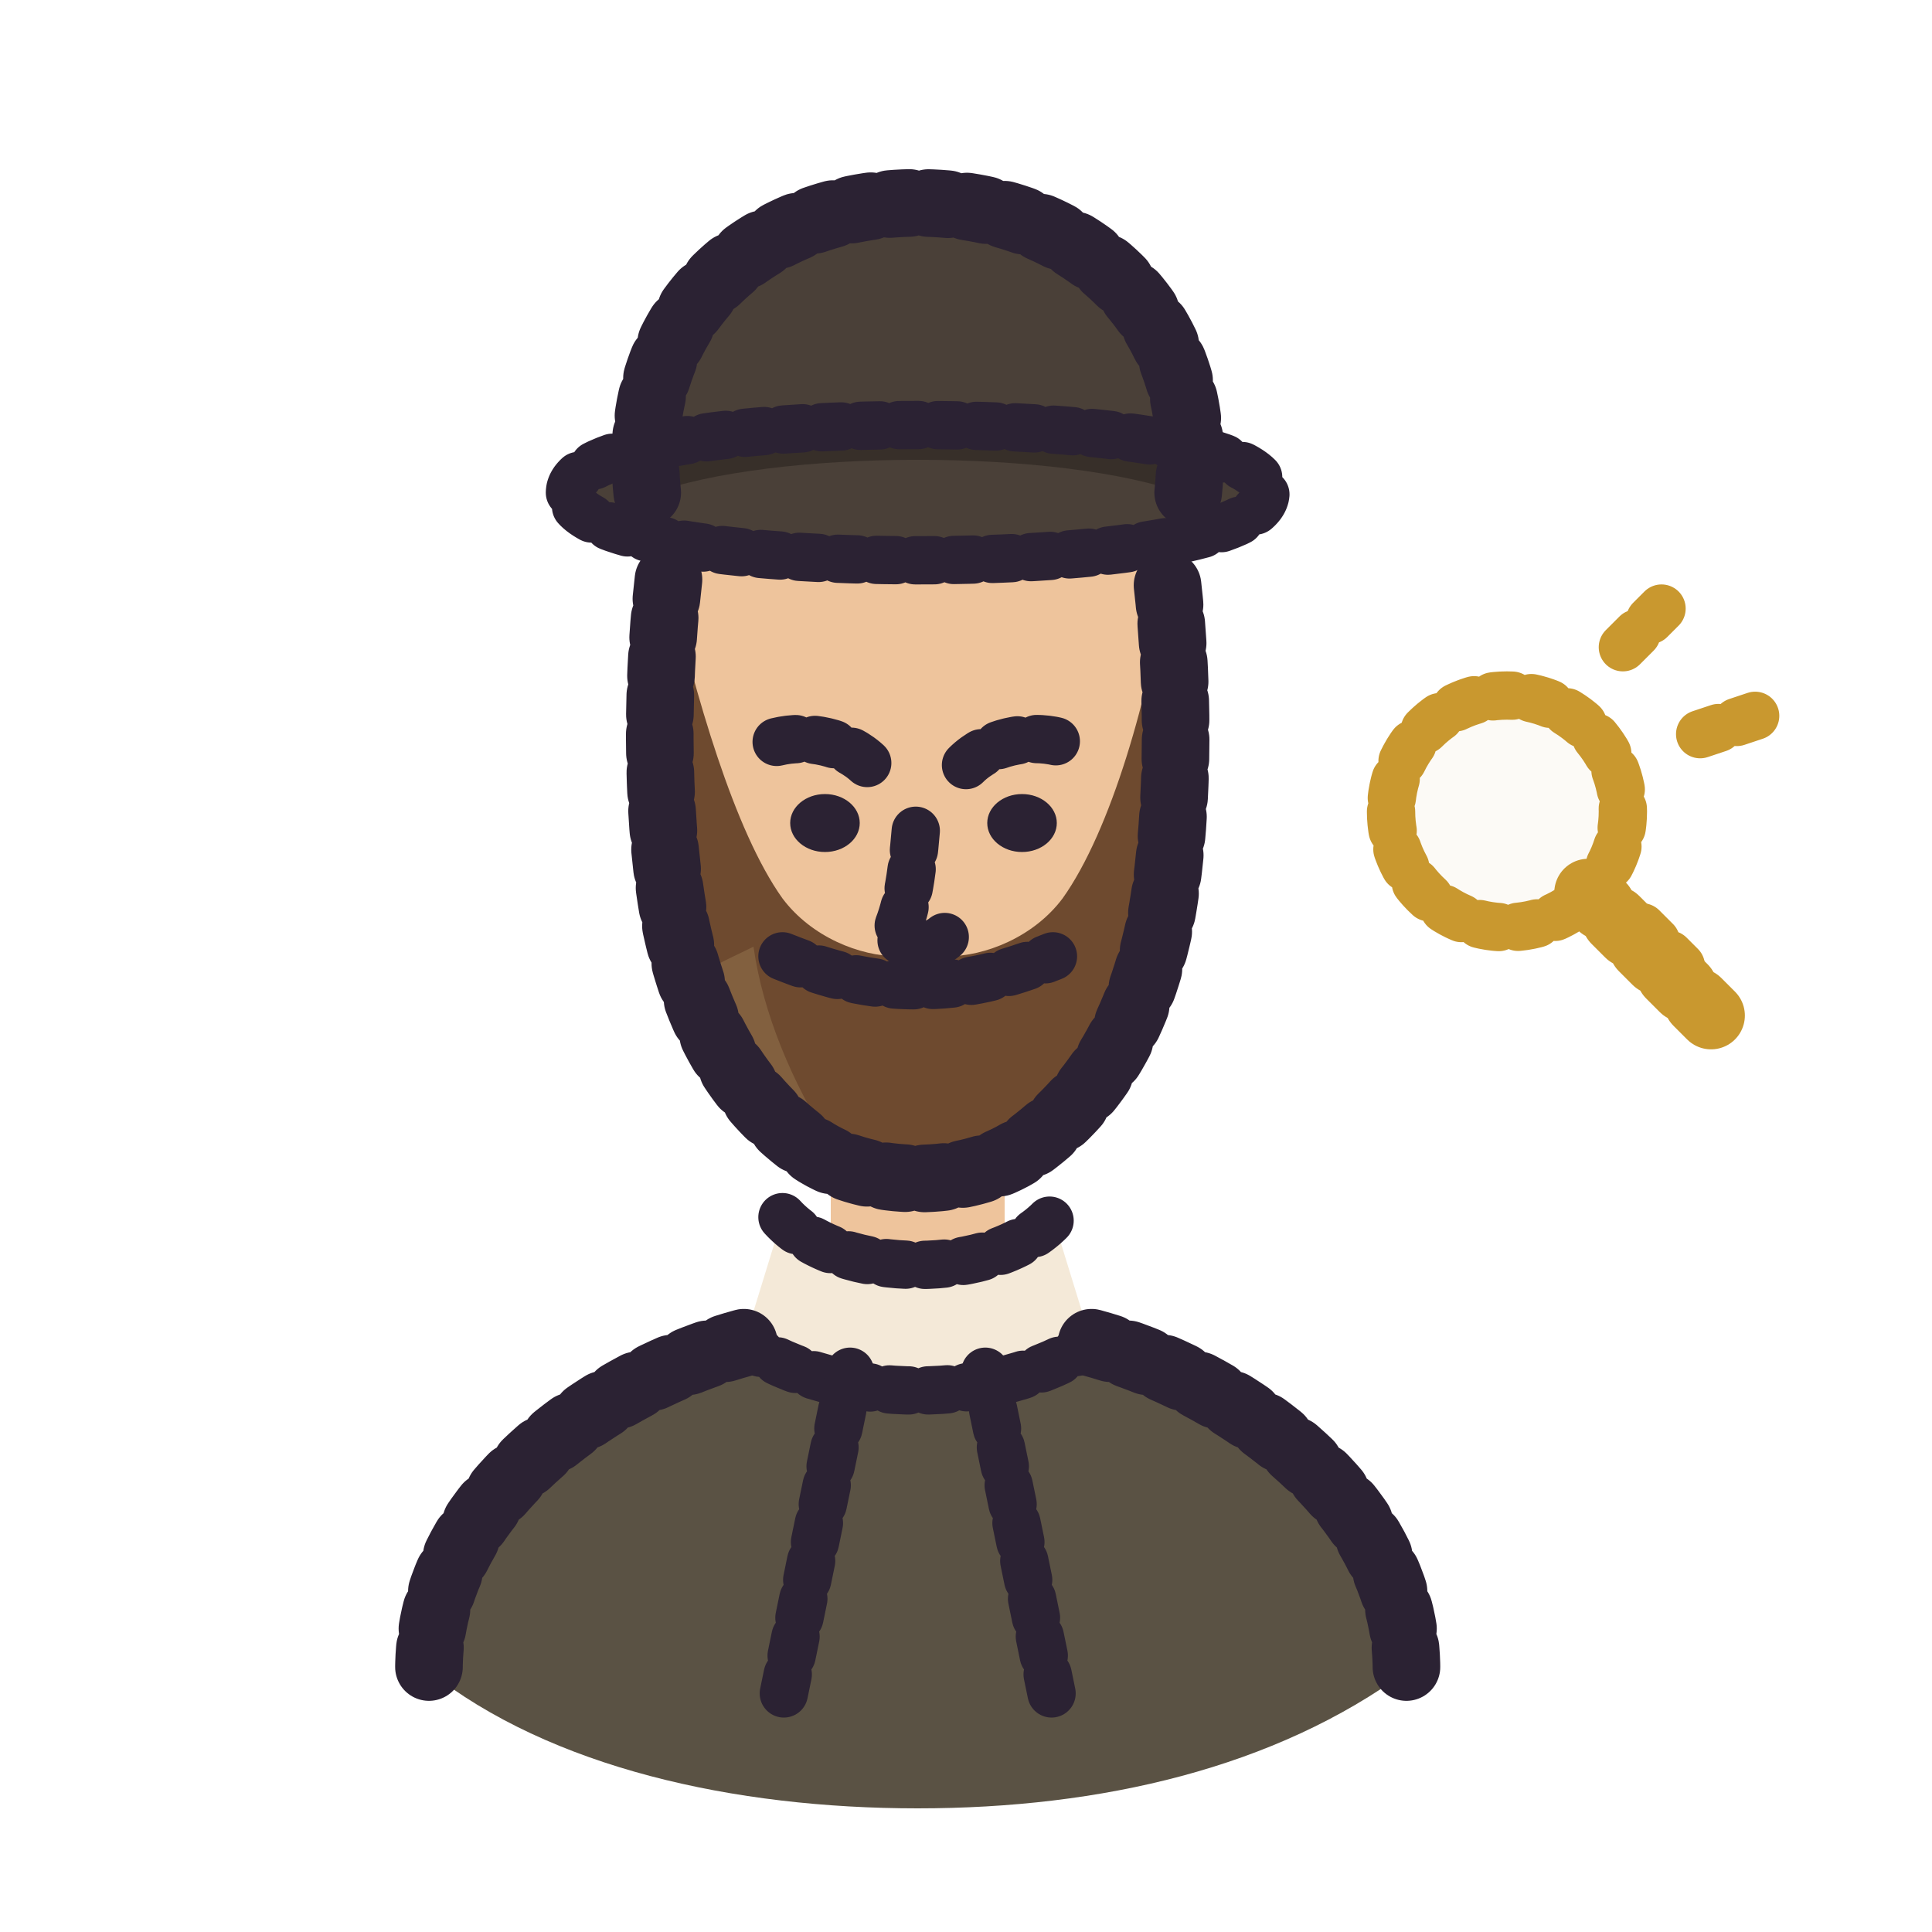
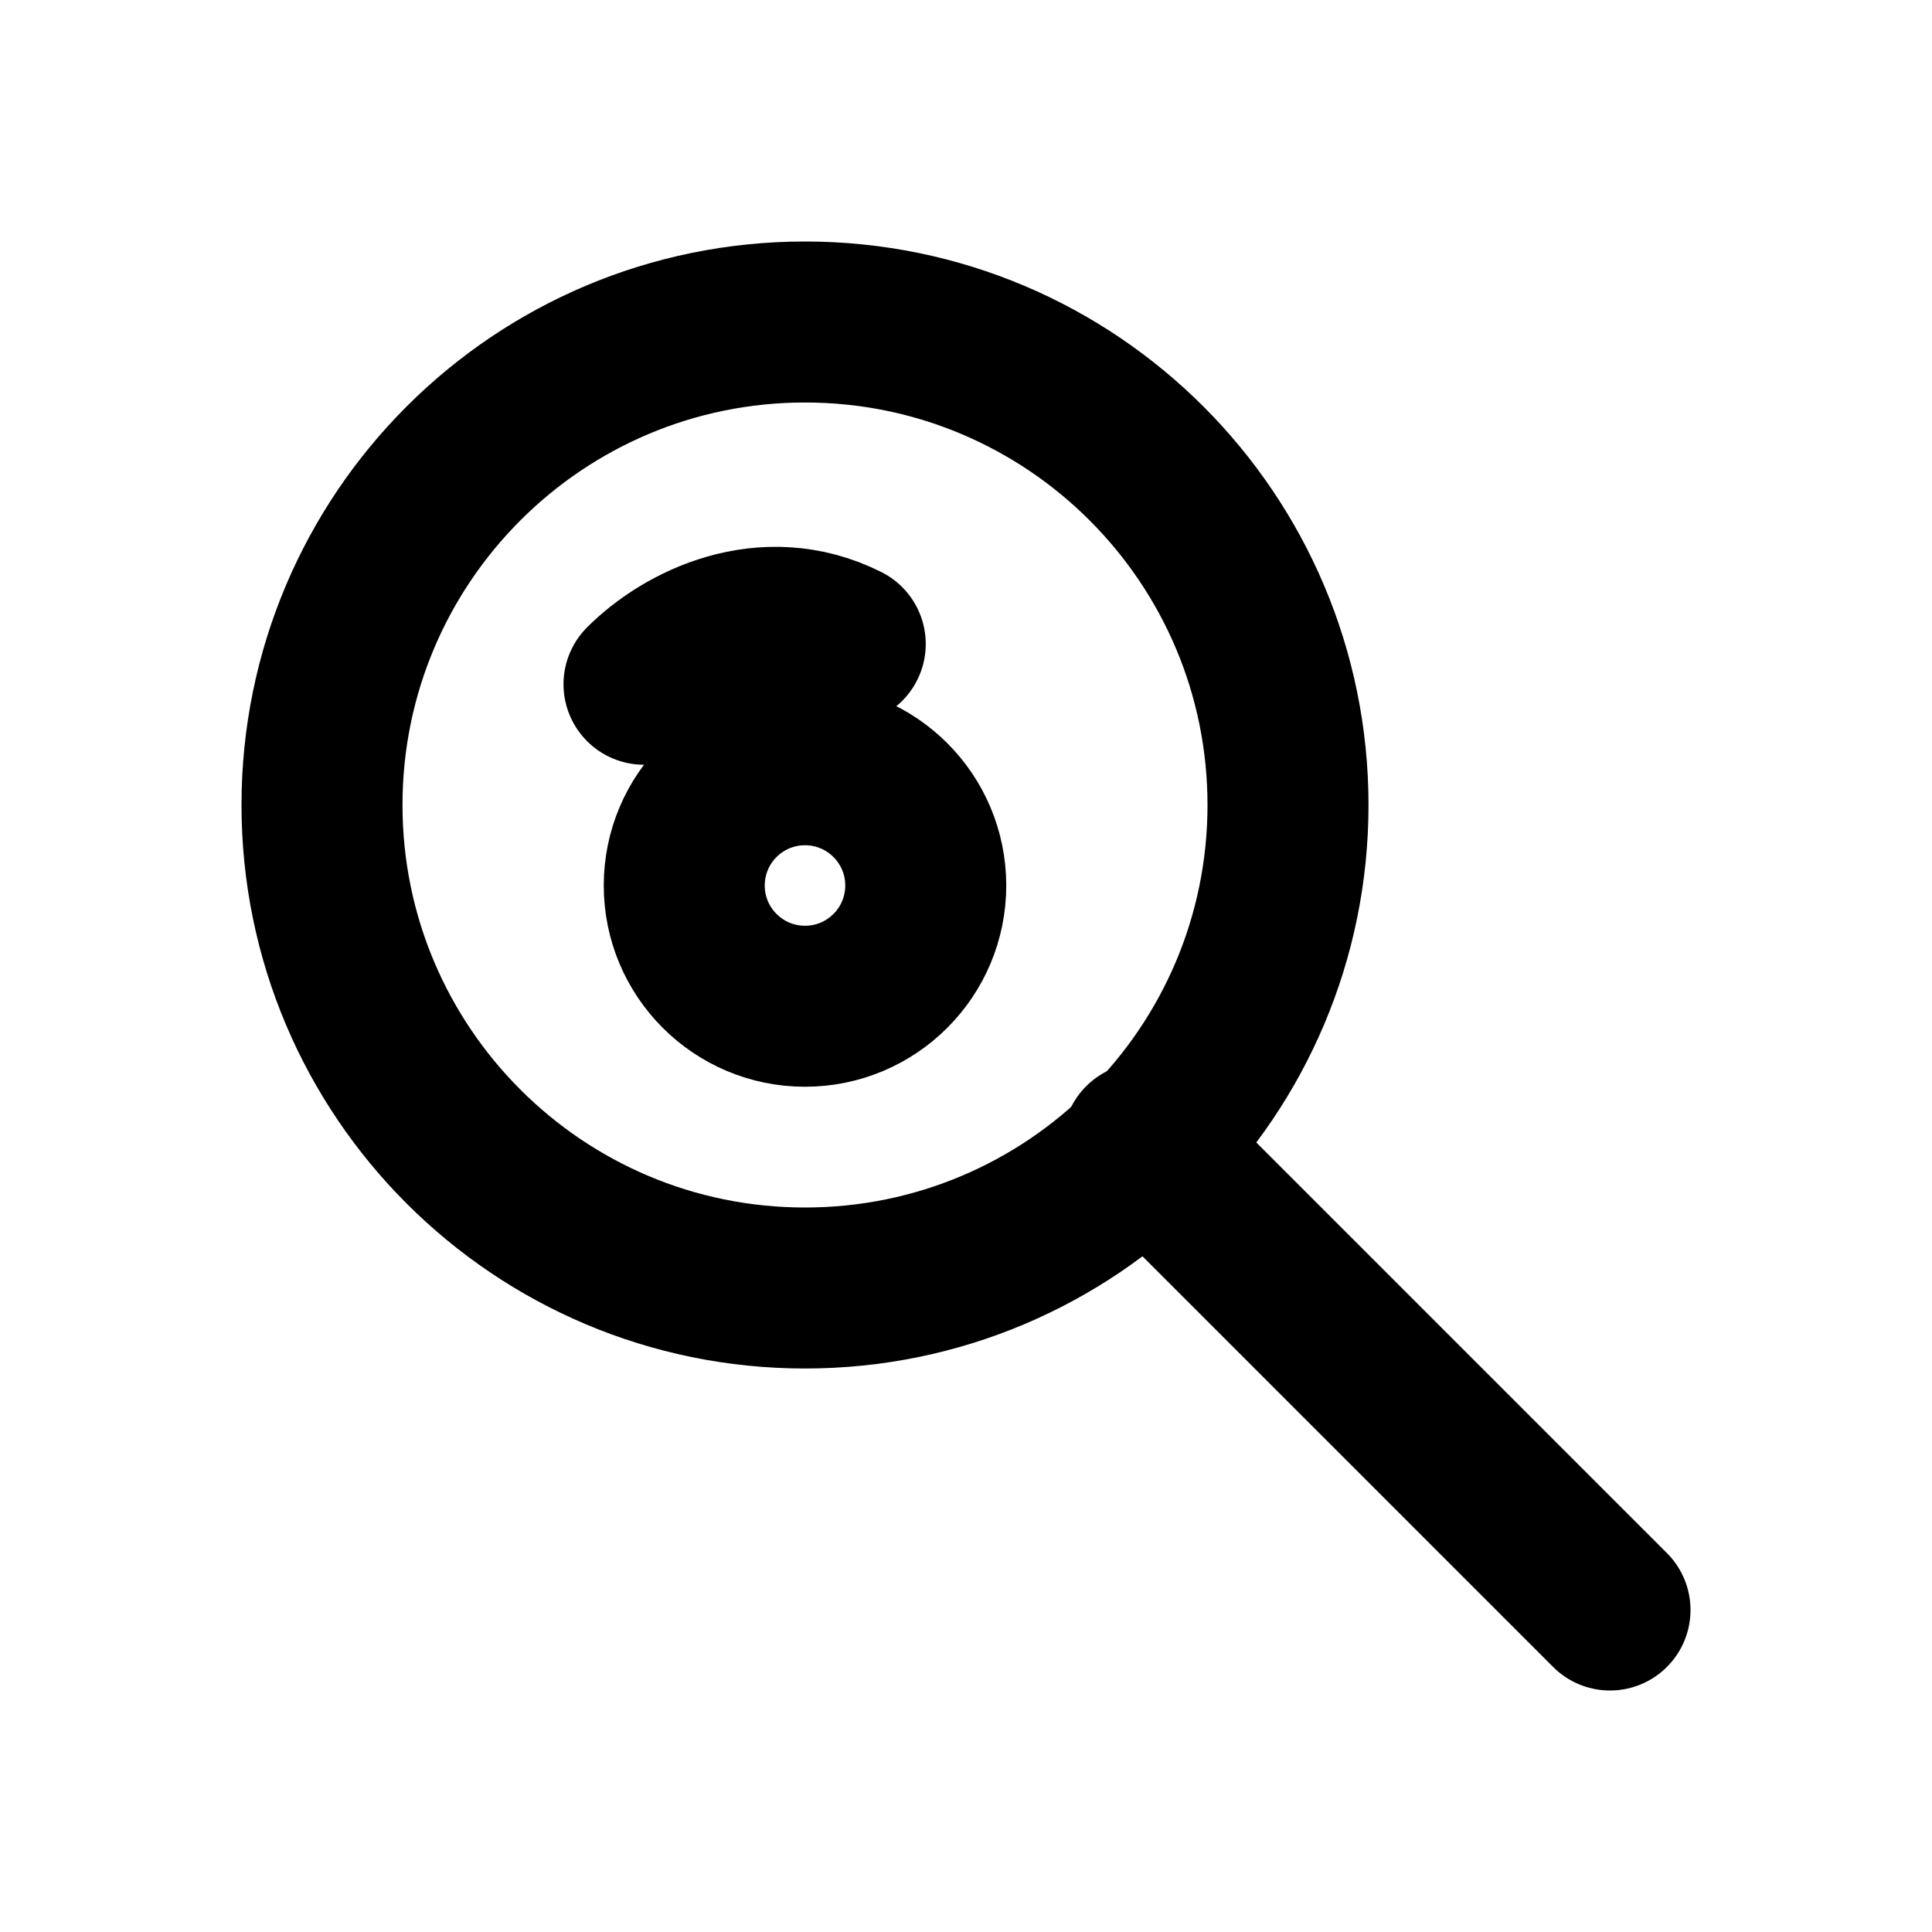
- <svg xmlns="http://www.w3.org/2000/svg" viewBox="0 0 100 100" aria-hidden="true" stroke-linecap="round" stroke-linejoin="round">
-   <path d="M38.5 69.5C33 71 27.5 74.5 24.5 79C22.6 82 22.2 84.5 22.2 86.5C28.5 91.5 38 93.6 47.5 93.6C57 93.6 66 91.5 72.8 86.5C72.8 84.5 72.4 82 70.5 79C67.5 74.5 62 71 56.5 69.5C51.5 72.8 43.5 72.8 38.5 69.5Z" fill="#5a5244">
-     <animate attributeName="opacity" values="0;0;1" keyTimes="0;0.674;1" dur="0.86s" begin="0s" fill="freeze" />
-   </path>
-   <path d="M43 54.5L43 64C45.5 66 49.5 66 52 64L52 54.5C49.5 57.5 45.5 57.5 43 54.5Z" fill="#eec49c">
-     <animate attributeName="opacity" values="0;0;1" keyTimes="0;0.633;1" dur="0.6s" begin="0s" fill="freeze" />
-   </path>
-   <path d="M43 55C45.5 57.8 49.5 57.8 52 55L52 58.5C49.5 60.8 45.5 60.8 43 58.5Z" fill="#dfa878">
-     <animate attributeName="opacity" values="0;0;1" keyTimes="0;0.714;1" dur="0.7s" begin="0s" fill="freeze" />
-   </path>
-   <path d="M40.5 63C43.5 66.3 51.5 66.3 54.5 63L56.5 69.5C51.5 72.8 43.5 72.8 38.5 69.5Z" fill="#f4e9d8">
-     <animate attributeName="opacity" values="0;0;1" keyTimes="0;0.694;1" dur="0.72s" begin="0s" fill="freeze" />
-   </path>
-   <path d="M35.2 34C35.2 26.8 40.6 23.6 47.5 23.6C54.4 23.6 60 27 60 34.2C60 43.5 58 50.8 54.2 54.8C50.4 58.8 44.6 58.7 40.9 54.6C37.2 50.4 35.2 43 35.2 34Z" fill="#eec49c">
-     <animate attributeName="opacity" values="0;0;1" keyTimes="0;0.548;1" dur="0.62s" begin="0s" fill="freeze" />
-   </path>
-   <path d="M40.9 42.6a1.8 1.5 0 1 0 3.6 0a1.8 1.5 0 1 0-3.6 0ZM51.1 42.6a1.8 1.5 0 1 0 3.6 0a1.8 1.5 0 1 0-3.6 0Z" fill="#2b2233">
-     <animate attributeName="opacity" values="0;0;1" keyTimes="0;0.571;1" dur="0.42s" begin="0s" fill="freeze" />
-   </path>
-   <path d="M34.6 30C33.9 36 34 43 35 48C36.2 53.5 38.5 57 42 59.5C45 61.5 50 61.5 53 59.5C56.5 57 58.8 53.5 60 48C61 43 61.1 36 60.4 30C59.5 36 57.5 43 55 46.5C53.5 48.5 51 49.5 49 49.5C48.5 49.6 47 49.6 46.5 49.5C44.5 49.5 42 48.5 40.5 46.5C38 43 36 36 34.6 30Z" fill="#6e4a2f">
-     <animate attributeName="opacity" values="0;0;1" keyTimes="0;0.517;1" dur="0.58s" begin="0s" fill="freeze" />
-   </path>
-   <path d="M37 50C38 54 40 57 43 59.2C41 56 39.5 52.5 39 49C38.2 49.4 37.5 49.7 37 50Z" fill="#82603f">
-     <animate attributeName="opacity" values="0;0;1" keyTimes="0;0.694;1" dur="0.72s" begin="0s" fill="freeze" />
-   </path>
-   <path d="M29.5 25.5C29.5 23.2 38 22 47.5 22C57 22 65.5 23.2 65.5 25.5C65.5 27.8 57 29 47.5 29C38 29 29.5 27.8 29.5 25.5Z" fill="#4a4038">
-     <animate attributeName="opacity" values="0;0;1" keyTimes="0;0.607;1" dur="0.56s" begin="0s" fill="freeze" />
-   </path>
-   <path d="M33.5 25.5C32.5 16 39.5 10.5 47.5 10.5C55.5 10.5 62.5 16 61.5 25.5C55 22.5 40 22.5 33.5 25.5Z" fill="#4a4038">
-     <animate attributeName="opacity" values="0;0;1" keyTimes="0;0.517;1" dur="0.58s" begin="0s" fill="freeze" />
-   </path>
-   <path d="M33.8 24C40 22.2 55 22.2 61.2 24L61.4 25.6C55 23.2 40 23.2 33.6 25.6Z" fill="#372f29">
-     <animate attributeName="opacity" values="0;0;1" keyTimes="0;0.66;1" dur="0.6s" begin="0s" fill="freeze" />
-   </path>
-   <path d="M72 42a6 6 0 1 0 12 0a6 6 0 1 0-12 0Z" fill="rgba(244,233,216,0.22)">
-     <animate attributeName="opacity" values="0;0;1" keyTimes="0;0.787;1" dur="0.94s" begin="0s" fill="freeze" />
-   </path>
-   <path d="M34.6 30C33.9 36 34 43 35 48C36.2 53.5 38.5 57 42 59.5C45 61.5 50 61.5 53 59.5C56.5 57 58.8 53.5 60 48C61 43 61.1 36 60.4 30" fill="none" stroke="#2b2233" stroke-width="3.5" pathLength="1" stroke-dasharray="1">
-     <animate attributeName="stroke-dashoffset" values="1.01;0" keyTimes="0;1" calcMode="spline" keySplines=".4 0 .2 1" dur="0.24s" begin="0s" fill="freeze" />
-   </path>
-   <path d="M40.2 38.4C41.8 38 43.8 38.4 45 39.6" fill="none" stroke="#2b2233" stroke-width="2.5" pathLength="1" stroke-dasharray="1">
-     <animate attributeName="stroke-dashoffset" values="1.01;1.01;0" keyTimes="0;0.467;1" calcMode="spline" keySplines="0 0 1 1;.4 0 .2 1" dur="0.3s" begin="0s" fill="freeze" />
-   </path>
-   <path d="M50 39.6C51.2 38.4 53.2 38 54.8 38.4" fill="none" stroke="#2b2233" stroke-width="2.5" pathLength="1" stroke-dasharray="1">
-     <animate attributeName="stroke-dashoffset" values="1.01;1.01;0" keyTimes="0;0.5;1" calcMode="spline" keySplines="0 0 1 1;.4 0 .2 1" dur="0.32s" begin="0s" fill="freeze" />
-   </path>
-   <path d="M47.4 43C47.2 45.4 46.9 47.2 46.3 48.4C47 49.1 48.2 49.1 48.9 48.5" fill="none" stroke="#2b2233" stroke-width="2.5" pathLength="1" stroke-dasharray="1">
-     <animate attributeName="stroke-dashoffset" values="1.01;1.01;0" keyTimes="0;0.529;1" calcMode="spline" keySplines="0 0 1 1;.4 0 .2 1" dur="0.34s" begin="0s" fill="freeze" />
-   </path>
-   <path d="M33.5 25.5C32.5 16 39.5 10.5 47.5 10.5C55.5 10.5 62.5 16 61.5 25.5" fill="none" stroke="#2b2233" stroke-width="3.5" pathLength="1" stroke-dasharray="1">
-     <animate attributeName="stroke-dashoffset" values="1.01;1.01;0" keyTimes="0;0.238;1" calcMode="spline" keySplines="0 0 1 1;.4 0 .2 1" dur="0.42s" begin="0s" fill="freeze" />
-   </path>
-   <path d="M29.5 25.5C29.5 23.2 38 22 47.5 22C57 22 65.5 23.2 65.5 25.5C65.5 27.8 57 29 47.5 29C38 29 29.5 27.8 29.5 25.5Z" fill="none" stroke="#2b2233" stroke-width="2.5" pathLength="1" stroke-dasharray="1">
-     <animate attributeName="stroke-dashoffset" values="1.01;1.01;0" keyTimes="0;0.667;1" calcMode="spline" keySplines="0 0 1 1;.4 0 .2 1" dur="0.48s" begin="0s" fill="freeze" />
-   </path>
-   <path d="M40.5 49.5C43 50.5 45 51 47.5 51C50 51 52 50.5 54.5 49.5" fill="none" stroke="#2b2233" stroke-width="2.5" pathLength="1" stroke-dasharray="1">
-     <animate attributeName="stroke-dashoffset" values="1.01;1.01;0" keyTimes="0;0.72;1" calcMode="spline" keySplines="0 0 1 1;.4 0 .2 1" dur="0.5s" begin="0s" fill="freeze" />
-   </path>
-   <path d="M40.5 63C43.5 66.3 51.5 66.3 54.5 63" fill="none" stroke="#2b2233" stroke-width="2.5" pathLength="1" stroke-dasharray="1">
-     <animate attributeName="stroke-dashoffset" values="1.01;1.01;0" keyTimes="0;0.759;1" calcMode="spline" keySplines="0 0 1 1;.4 0 .2 1" dur="0.58s" begin="0s" fill="freeze" />
-   </path>
-   <path d="M38.5 69.5C43.5 72.8 51.5 72.8 56.5 69.5" fill="none" stroke="#2b2233" stroke-width="2.5" pathLength="1" stroke-dasharray="1">
-     <animate attributeName="stroke-dashoffset" values="1.01;1.01;0" keyTimes="0;0.774;1" calcMode="spline" keySplines="0 0 1 1;.4 0 .2 1" dur="0.62s" begin="0s" fill="freeze" />
-   </path>
-   <path d="M38.5 69.5C33 71 27.5 74.5 24.5 79C22.6 82 22.2 84.5 22.2 86.5" fill="none" stroke="#2b2233" stroke-width="3.5" pathLength="1" stroke-dasharray="1">
-     <animate attributeName="stroke-dashoffset" values="1.01;1.01;0" keyTimes="0;0.714;1" calcMode="spline" keySplines="0 0 1 1;.4 0 .2 1" dur="0.7s" begin="0s" fill="freeze" />
-   </path>
-   <path d="M56.5 69.5C62 71 67.5 74.5 70.5 79C72.4 82 72.8 84.5 72.8 86.5" fill="none" stroke="#2b2233" stroke-width="3.5" pathLength="1" stroke-dasharray="1">
-     <animate attributeName="stroke-dashoffset" values="1.01;1.01;0" keyTimes="0;0.73;1" calcMode="spline" keySplines="0 0 1 1;.4 0 .2 1" dur="0.74s" begin="0s" fill="freeze" />
-   </path>
-   <path d="M44 71L40.5 88M51 71L54.5 88" fill="none" stroke="#2b2233" stroke-width="2.5" pathLength="1" stroke-dasharray="1">
-     <animate attributeName="stroke-dashoffset" values="1.01;1.01;0" keyTimes="0;0.795;1" calcMode="spline" keySplines="0 0 1 1;.4 0 .2 1" dur="0.82s" begin="0s" fill="freeze" />
-   </path>
-   <path d="M72 42a6 6 0 1 0 12 0a6 6 0 1 0-12 0Z" fill="none" stroke="#c9982f" stroke-width="2.5" pathLength="1" stroke-dasharray="1">
-     <animate attributeName="stroke-dashoffset" values="1.01;1.01;0" keyTimes="0;0.725;1" calcMode="spline" keySplines="0 0 1 1;.4 0 .2 1" dur="0.8s" begin="0s" fill="freeze" />
-   </path>
-   <path d="M82.2 46.2L89 53" fill="none" stroke="#c9982f" stroke-width="3.5" pathLength="1" stroke-dasharray="1">
-     <animate attributeName="stroke-dashoffset" values="1.01;1.01;0" keyTimes="0;0.75;1" calcMode="spline" keySplines="0 0 1 1;.4 0 .2 1" dur="0.84s" begin="0s" fill="freeze" />
-   </path>
-   <path d="M84 33.5L86 31.5M88 38L91 37M85 48L87 50" fill="none" stroke="#c9982f" stroke-width="2.5" pathLength="1" stroke-dasharray="1">
-     <animate attributeName="stroke-dashoffset" values="1.01;1.01;0" keyTimes="0;0.78;1" calcMode="spline" keySplines="0 0 1 1;.4 0 .2 1" dur="1s" begin="0s" fill="freeze" />
-   </path>
+ <svg xmlns="http://www.w3.org/2000/svg" viewBox="0 0 24 24" fill="none" stroke="currentColor" stroke-width="2" stroke-linecap="round" stroke-linejoin="round">
+   <circle cx="10" cy="10" r="6" />
+   <line x1="14.2" y1="14.2" x2="20" y2="20" />
+   <path d="M8 8.5c0.5-0.5 1.5-1 2.5-0.5" />
+   <circle cx="10" cy="11" r="1.5" />
</svg>
